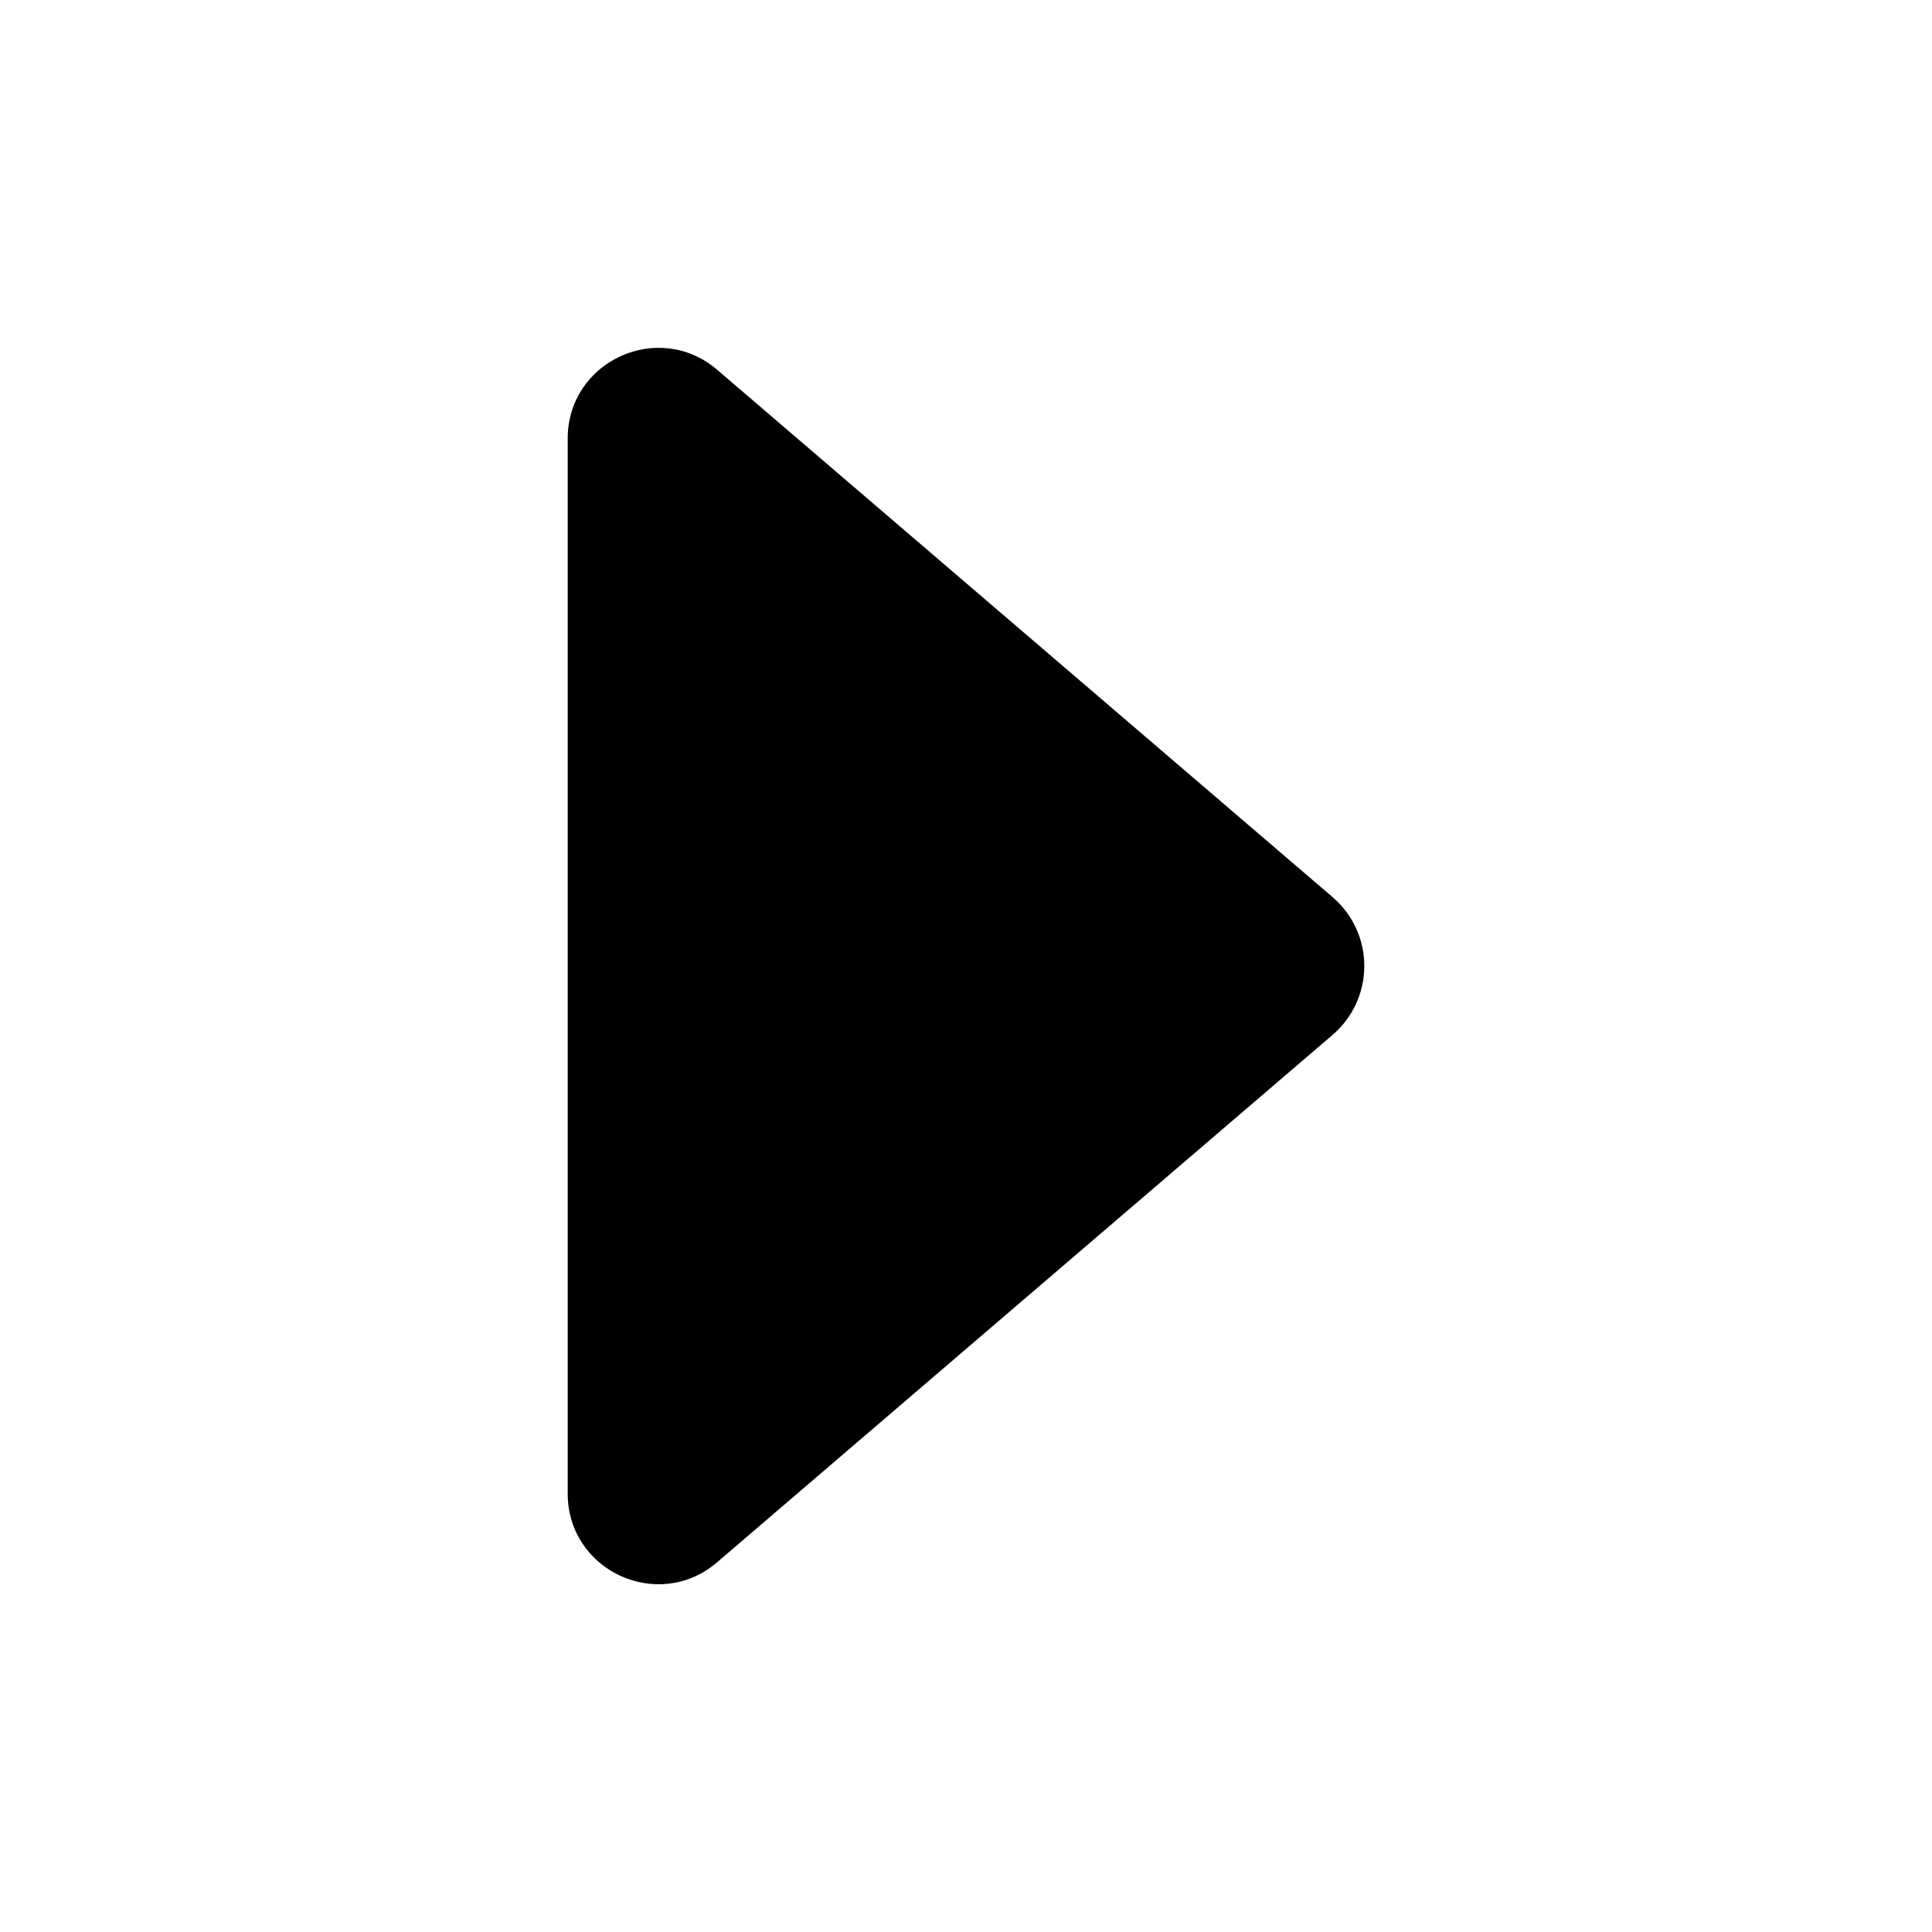
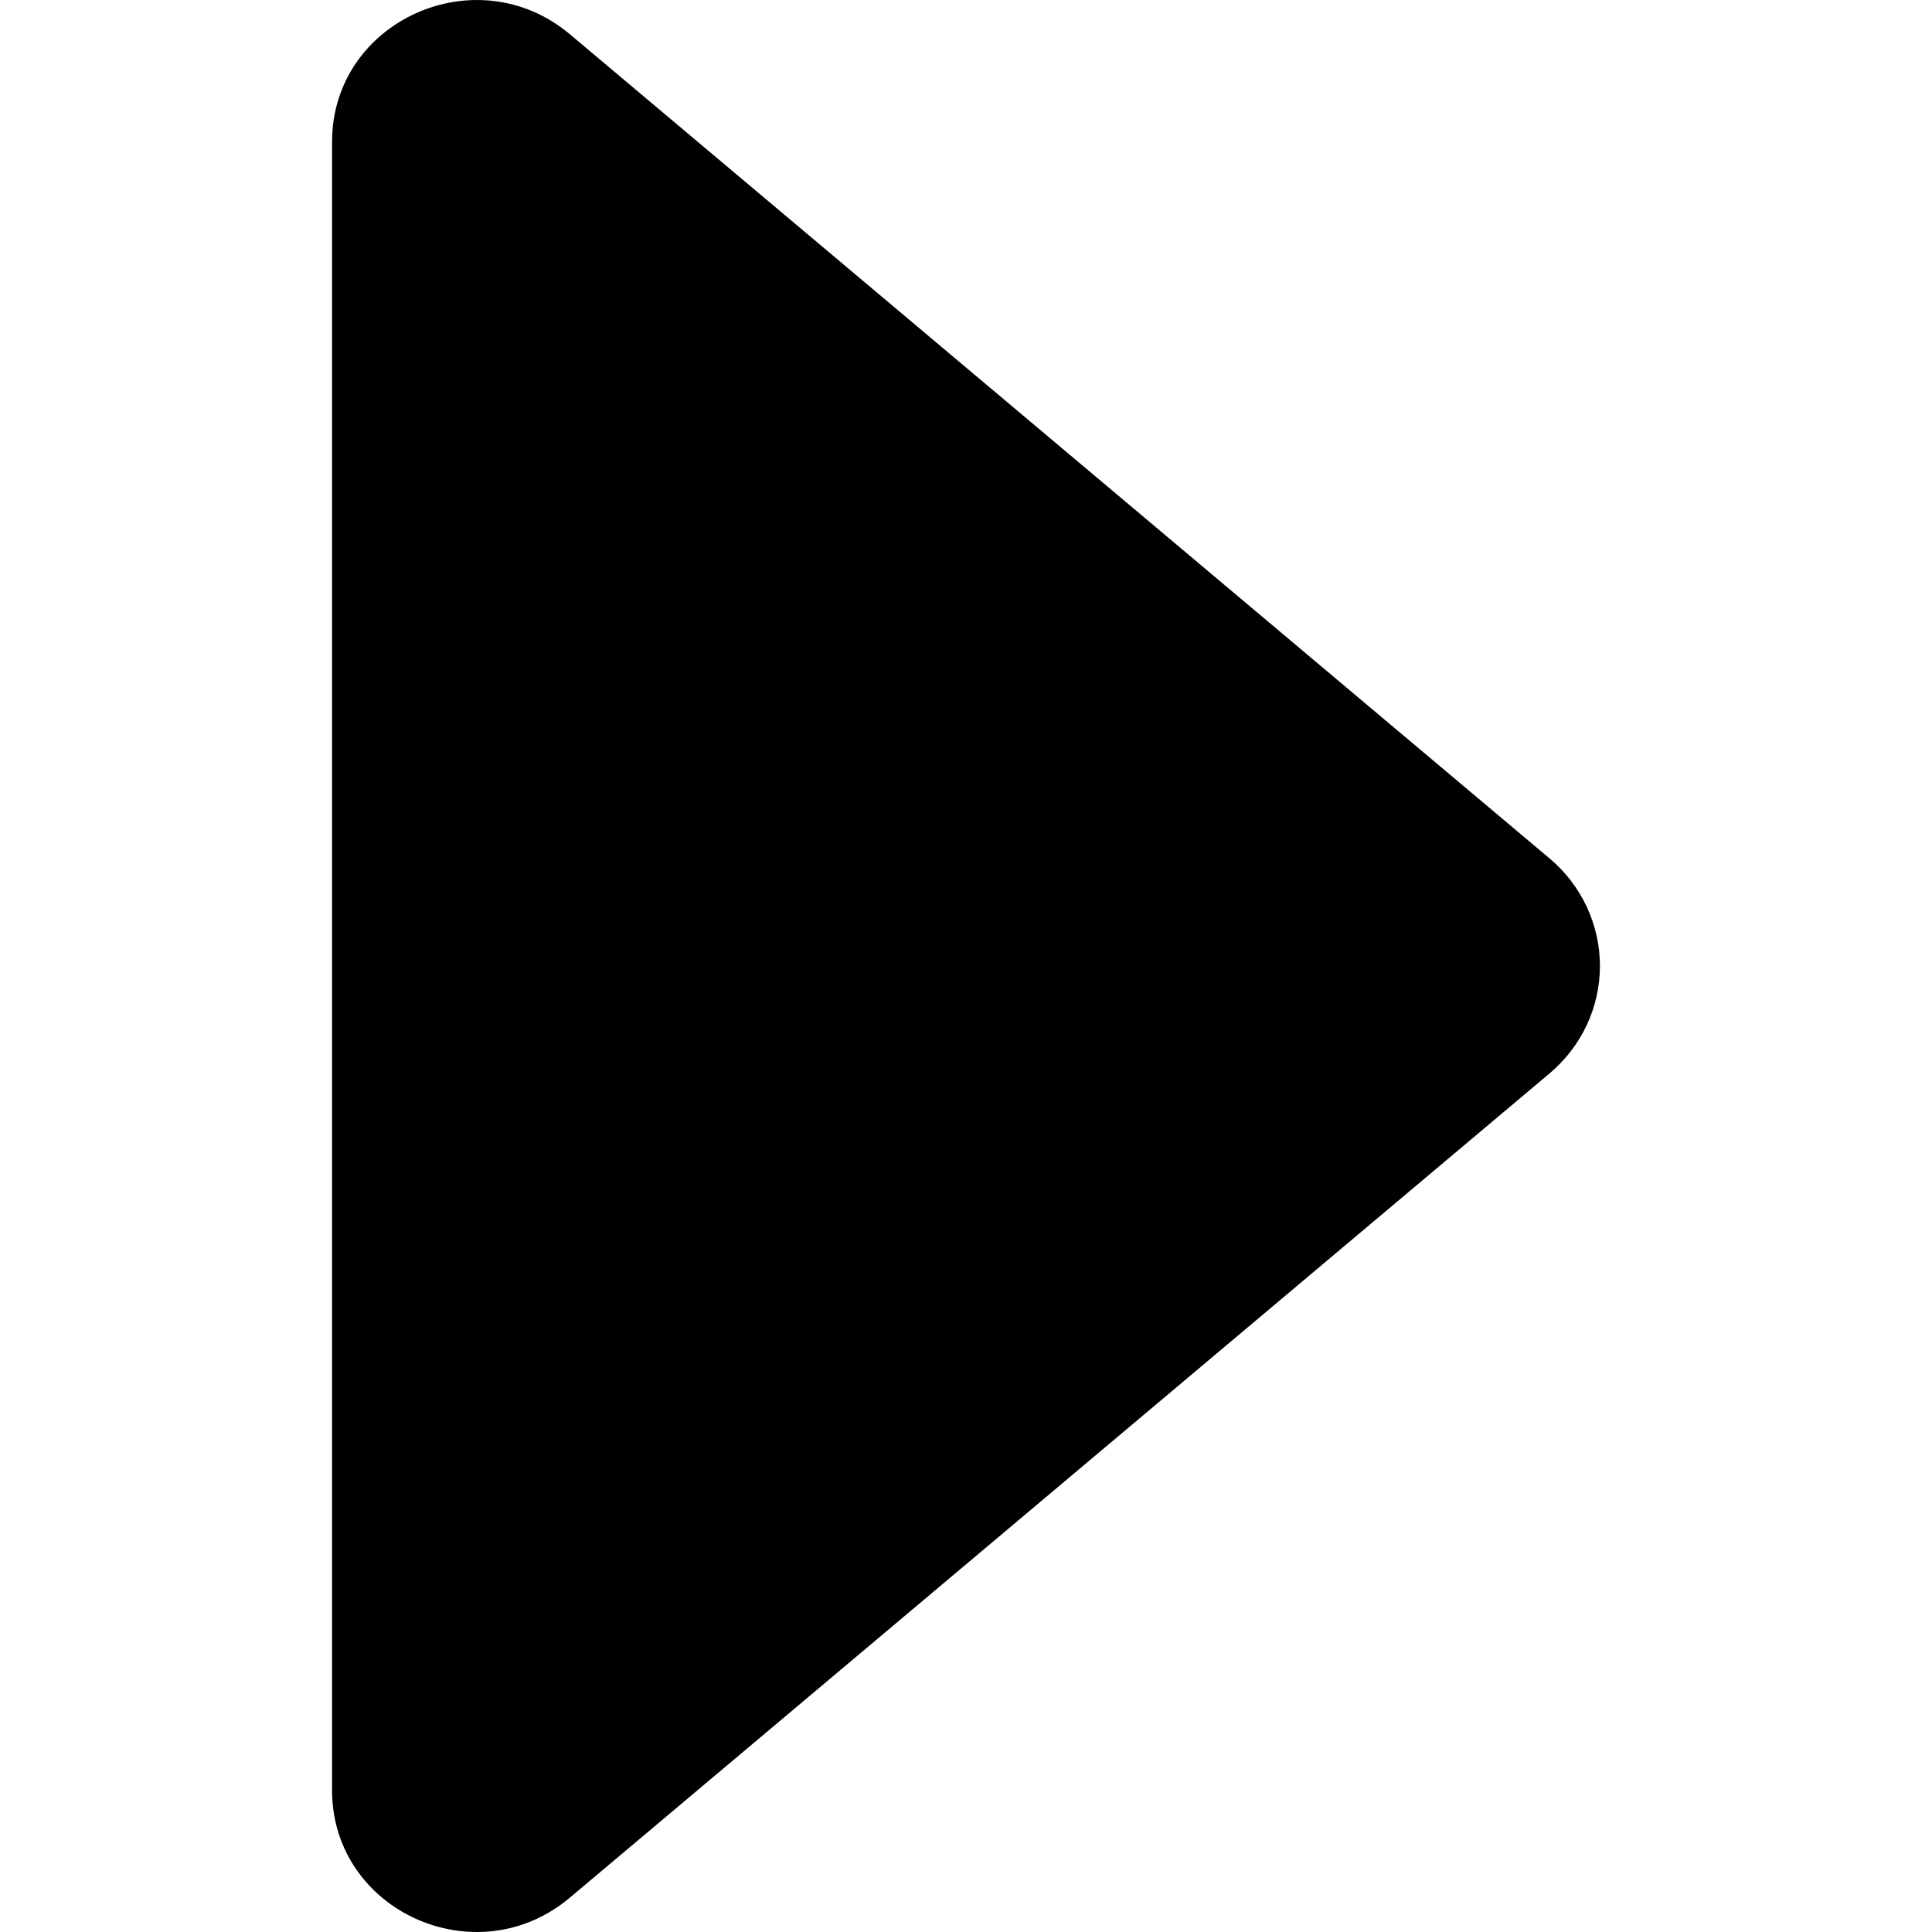
<svg xmlns="http://www.w3.org/2000/svg" width="32" height="32" viewBox="0 0 32 32" fill="none">
-   <path d="M11.879 25.875L22.074 17.139C22.238 16.998 22.37 16.823 22.46 16.627C22.551 16.43 22.597 16.216 22.597 16C22.597 15.784 22.551 15.57 22.46 15.373C22.37 15.177 22.238 15.002 22.074 14.861L11.879 6.125C10.906 5.291 9.403 5.982 9.403 7.264V24.739C9.403 26.02 10.906 26.711 11.879 25.875Z" fill="currentColor" />
+   <path d="M9.441 31.429L25.667 17.778C25.928 17.558 26.138 17.285 26.282 16.978C26.425 16.671 26.5 16.337 26.5 15.999C26.5 15.661 26.425 15.327 26.282 15.02C26.138 14.712 25.928 14.439 25.667 14.219L9.441 0.569C7.892 -0.734 5.5 0.346 5.5 2.348V29.653C5.5 31.655 7.892 32.736 9.441 31.429Z" fill="currentColor" />
</svg>
